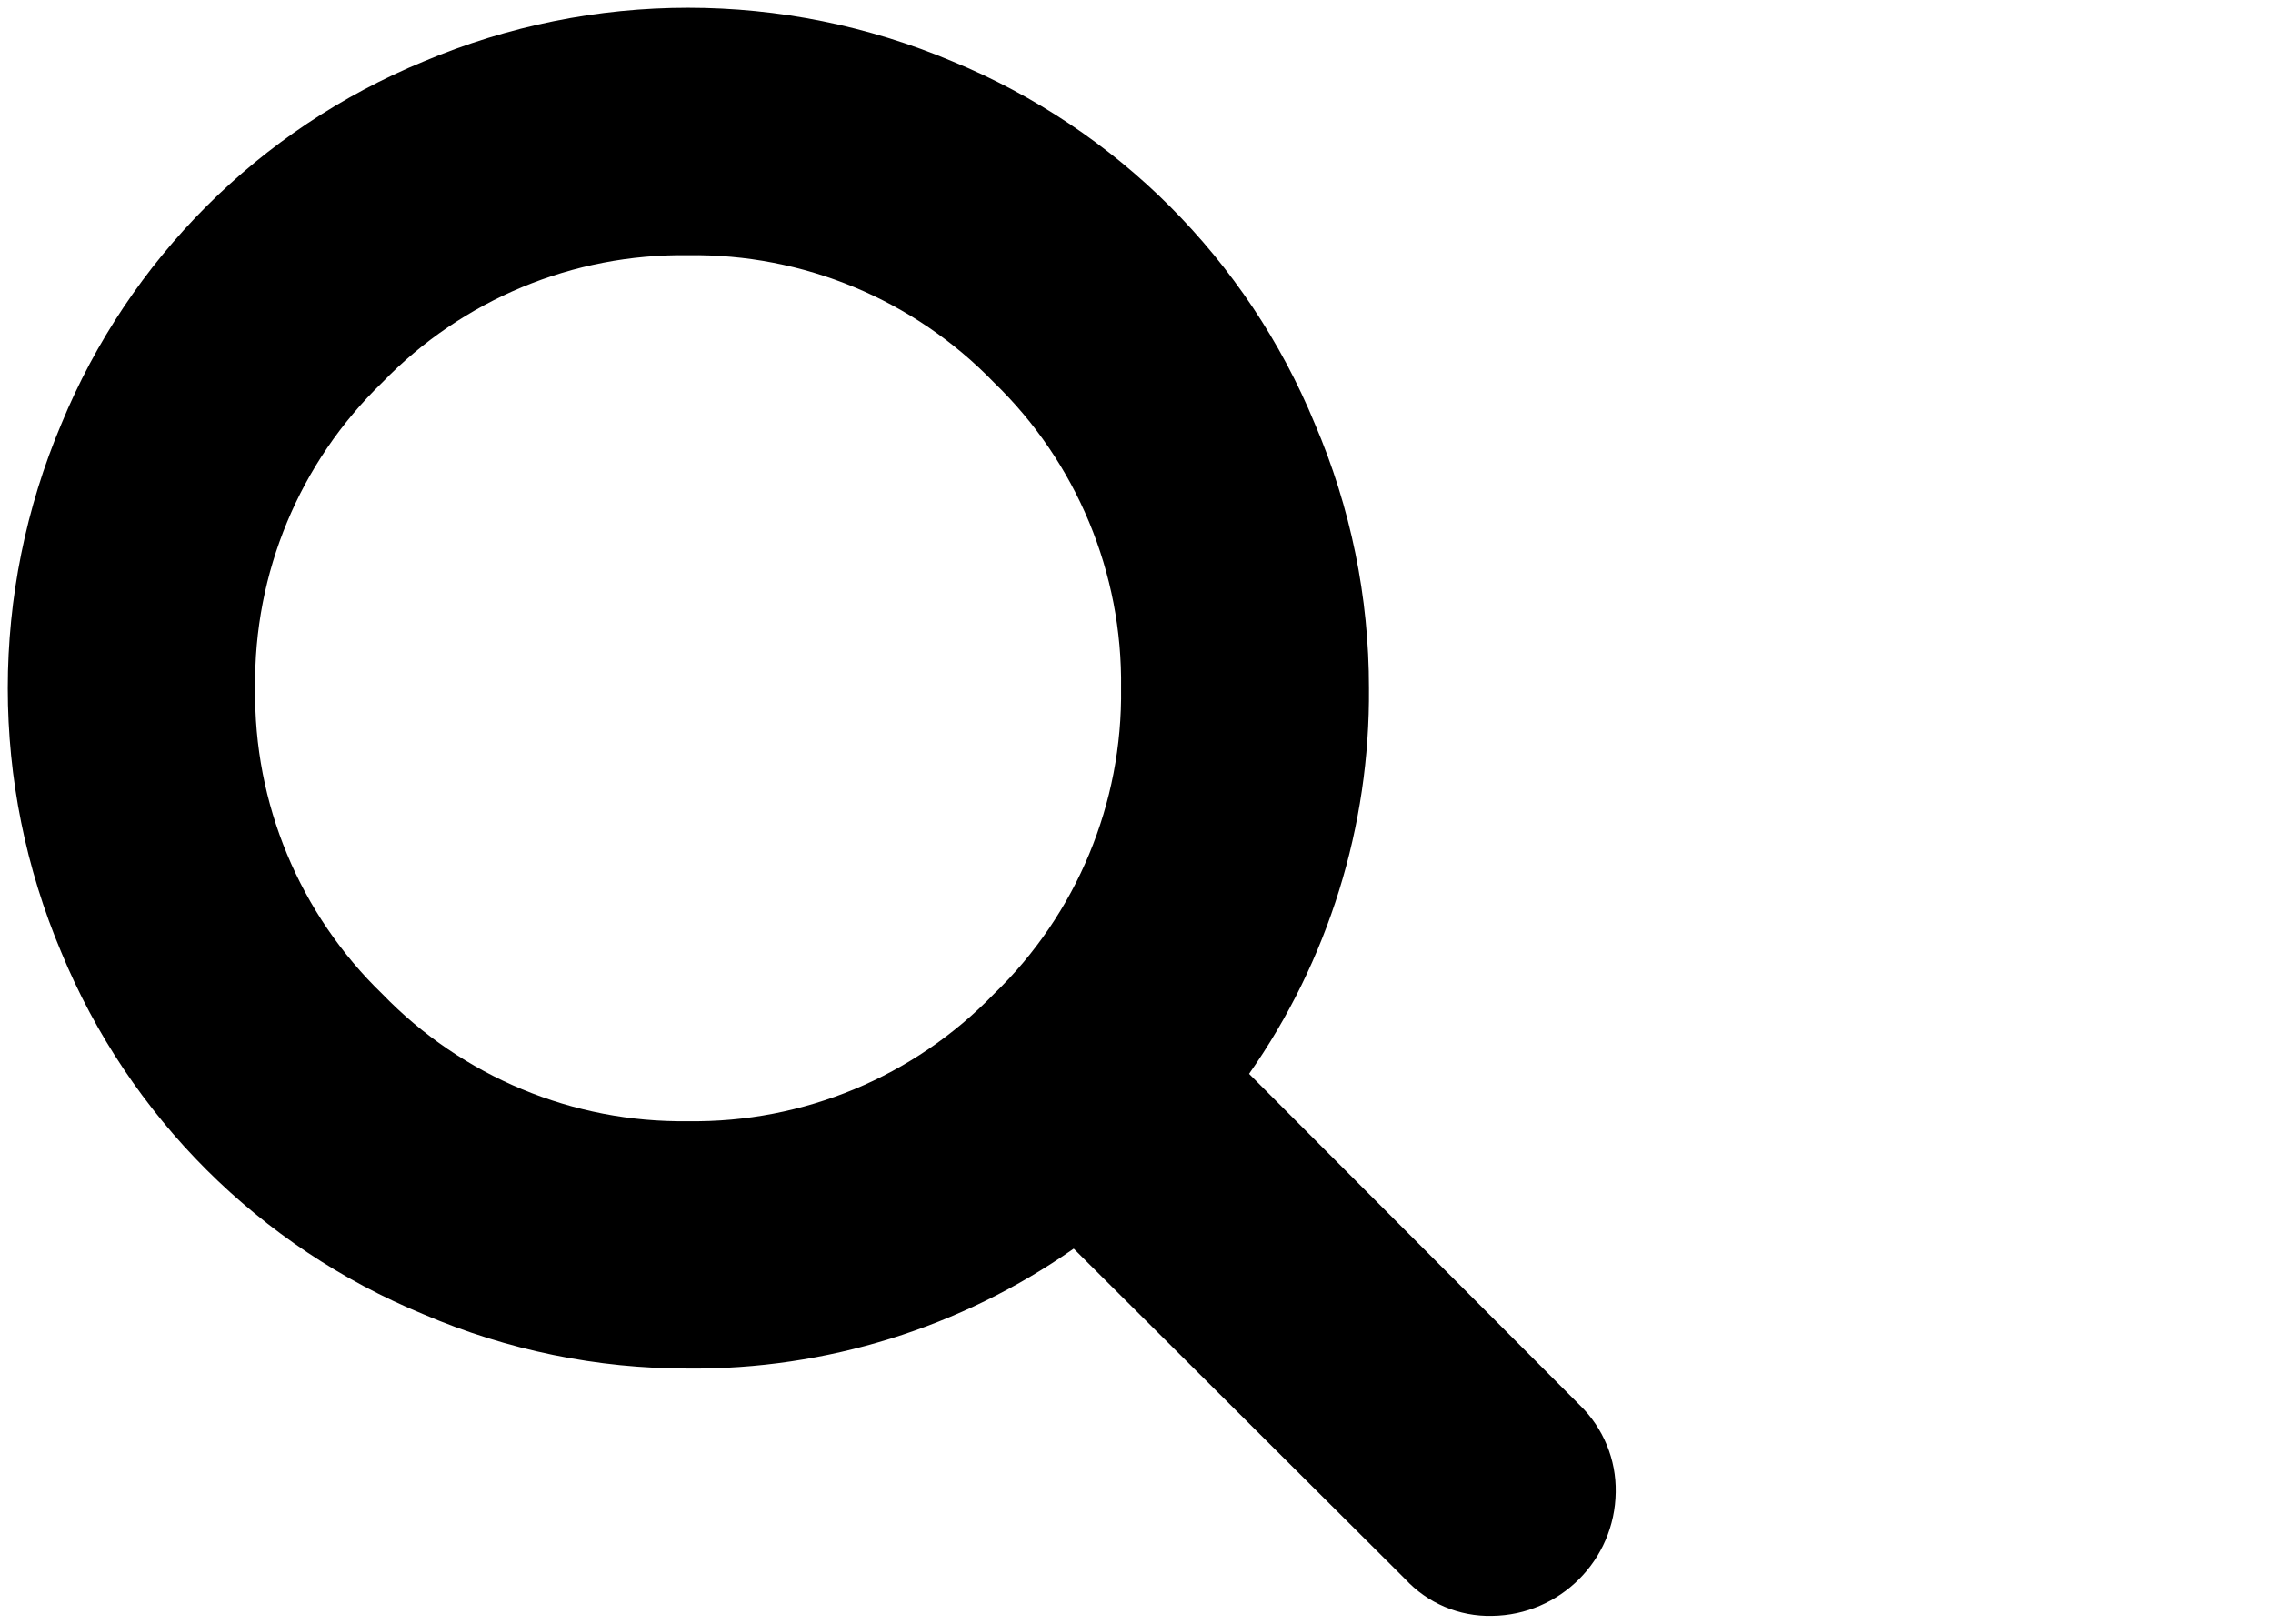
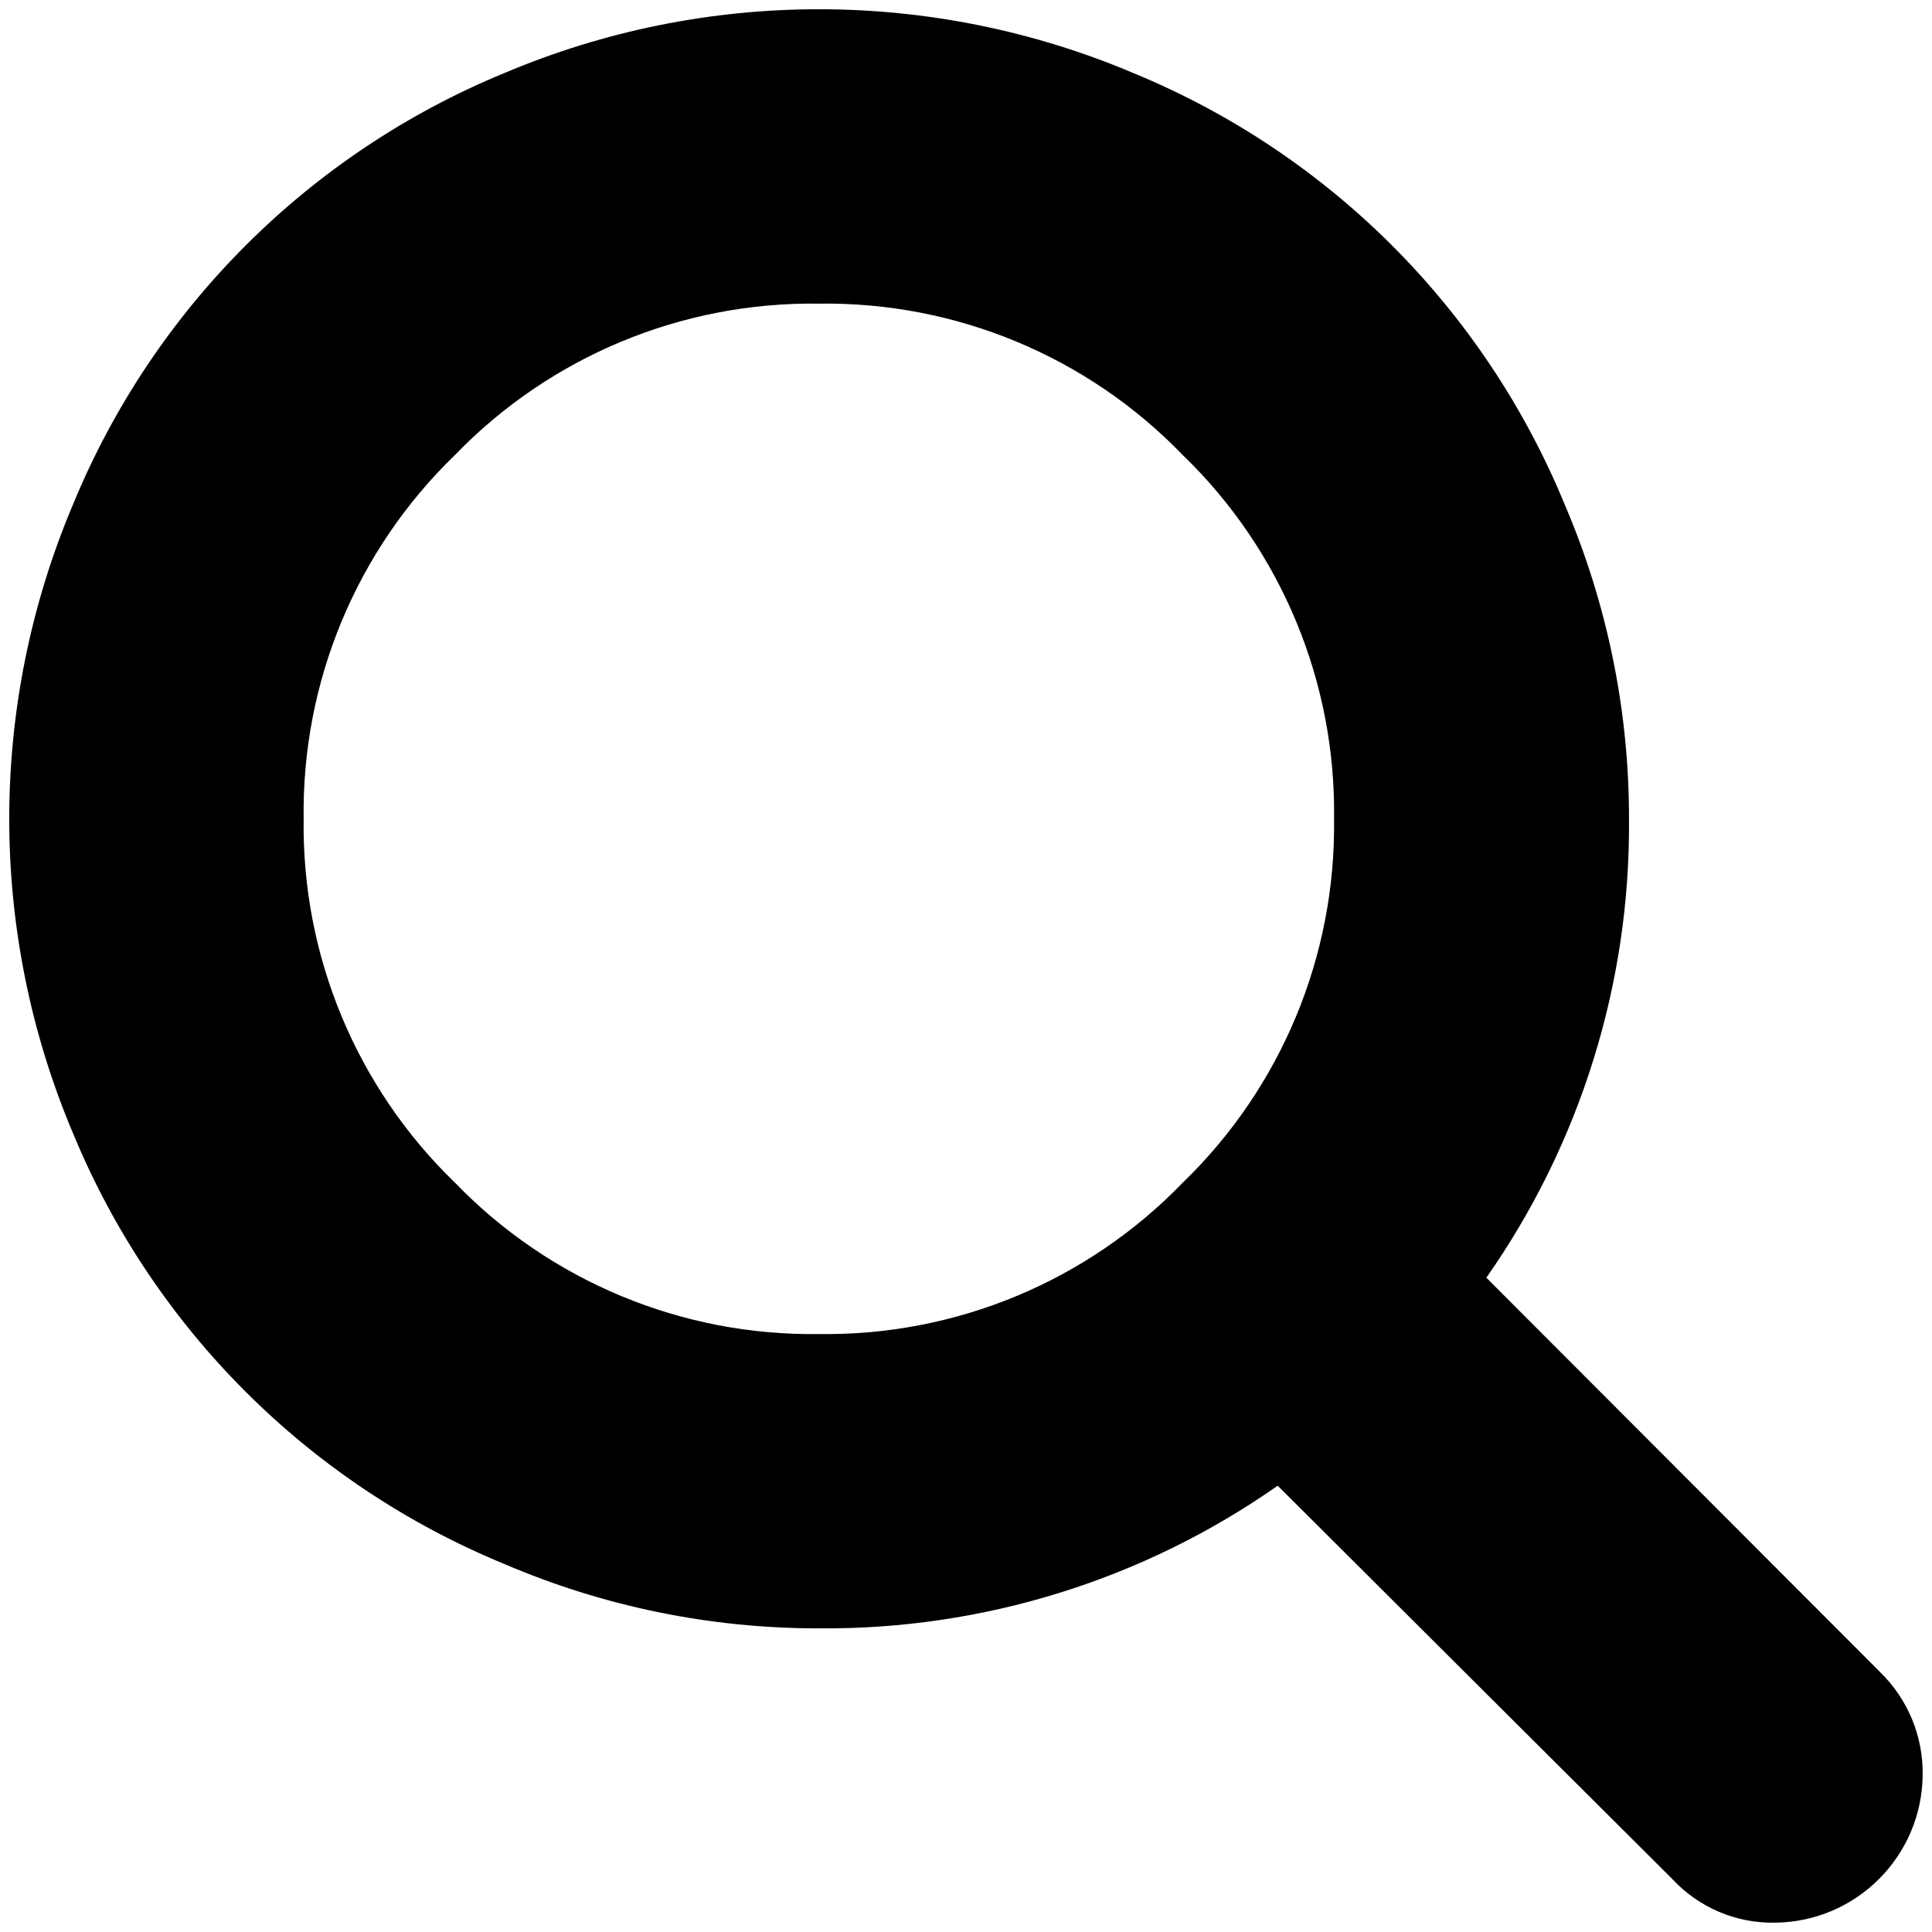
- <svg xmlns="http://www.w3.org/2000/svg" id="Слой_1" data-name="Слой 1" viewBox="0 0 84 60">
+ <svg xmlns="http://www.w3.org/2000/svg" id="Слой_1" data-name="Слой 1" width="22" heigth="22" viewBox="0 0 60 60">
  <path d="M41.43,25.43a15.41,15.41,0,0,0-4.7-11.3,15.4,15.4,0,0,0-11.3-4.7,15.41,15.41,0,0,0-11.3,4.7,15.41,15.41,0,0,0-4.7,11.3,15.41,15.41,0,0,0,4.7,11.3,15.41,15.41,0,0,0,11.3,4.7,15.4,15.4,0,0,0,11.3-4.7A15.41,15.41,0,0,0,41.43,25.43ZM59.71,55.14a4.63,4.63,0,0,1-4.57,4.57,4.24,4.24,0,0,1-3.21-1.36L39.68,46.14a24.46,24.46,0,0,1-14.25,4.43,24.71,24.71,0,0,1-9.77-2A24.62,24.62,0,0,1,2.27,35.2a25.06,25.06,0,0,1,0-19.54A24.62,24.62,0,0,1,15.66,2.27a25.06,25.06,0,0,1,19.54,0A24.62,24.62,0,0,1,48.59,15.66a24.71,24.71,0,0,1,2,9.77,24.46,24.46,0,0,1-4.43,14.25L58.39,51.93A4.37,4.37,0,0,1,59.71,55.14Z" />
</svg>
